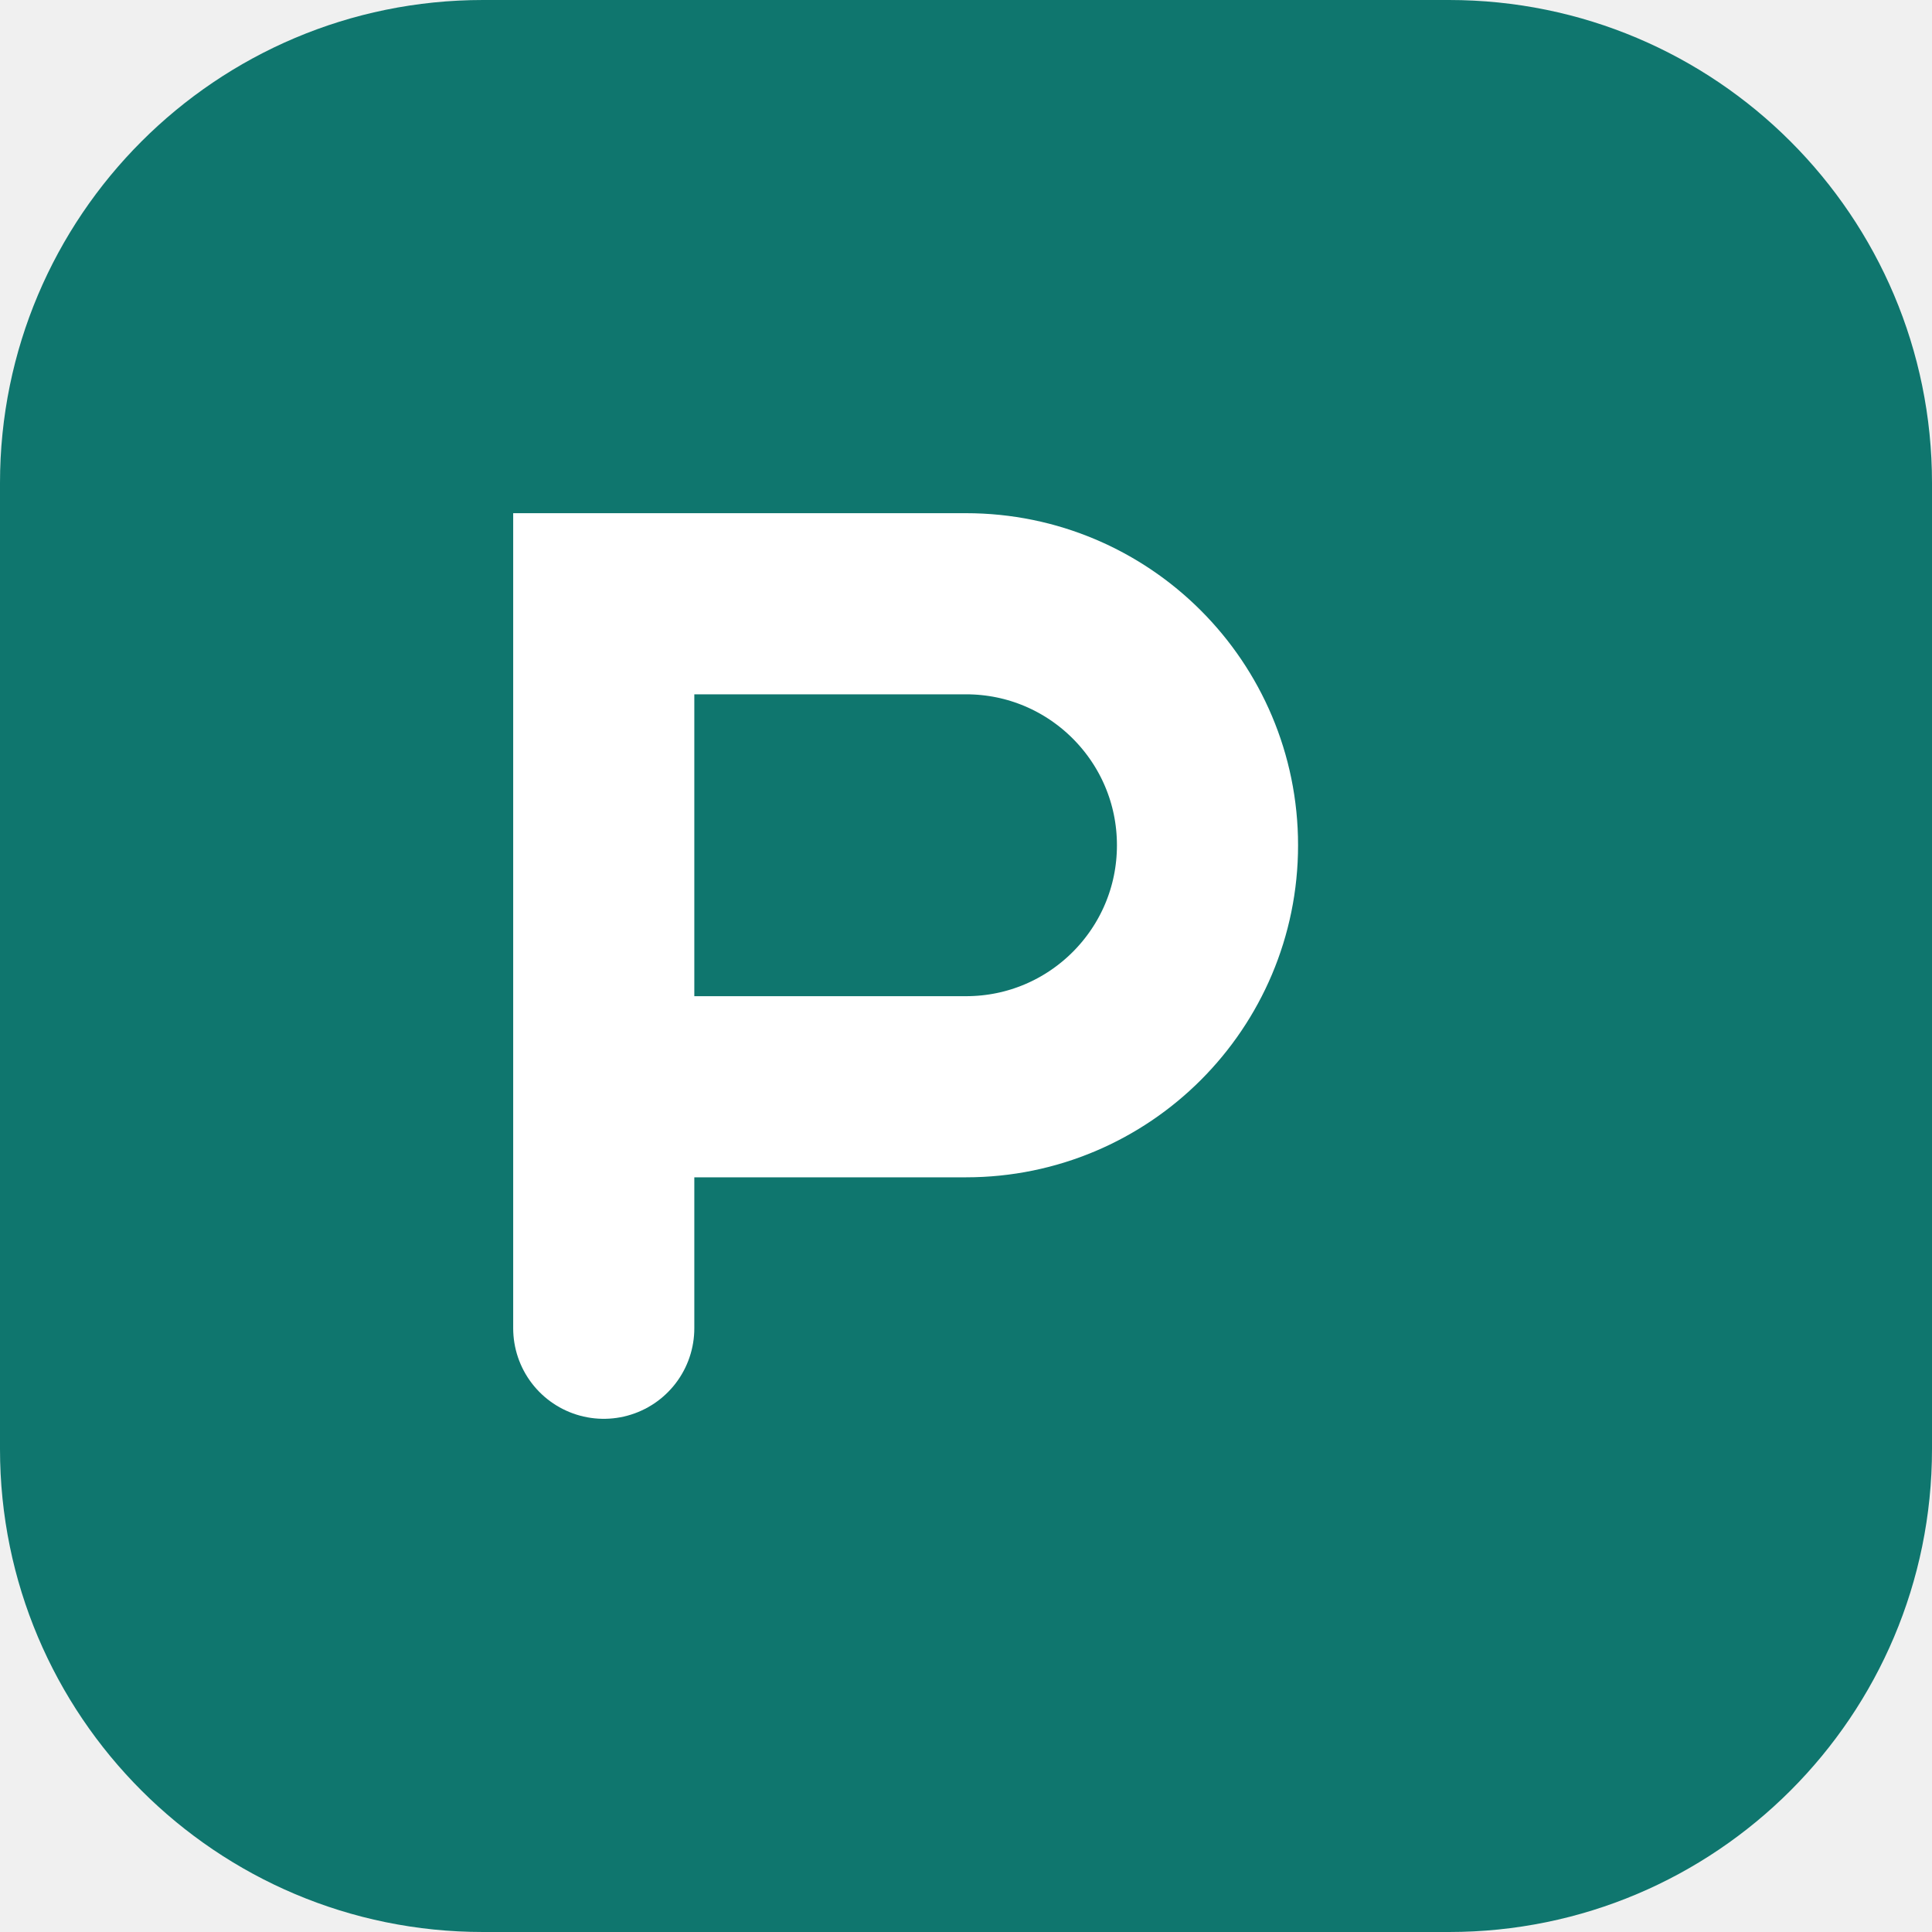
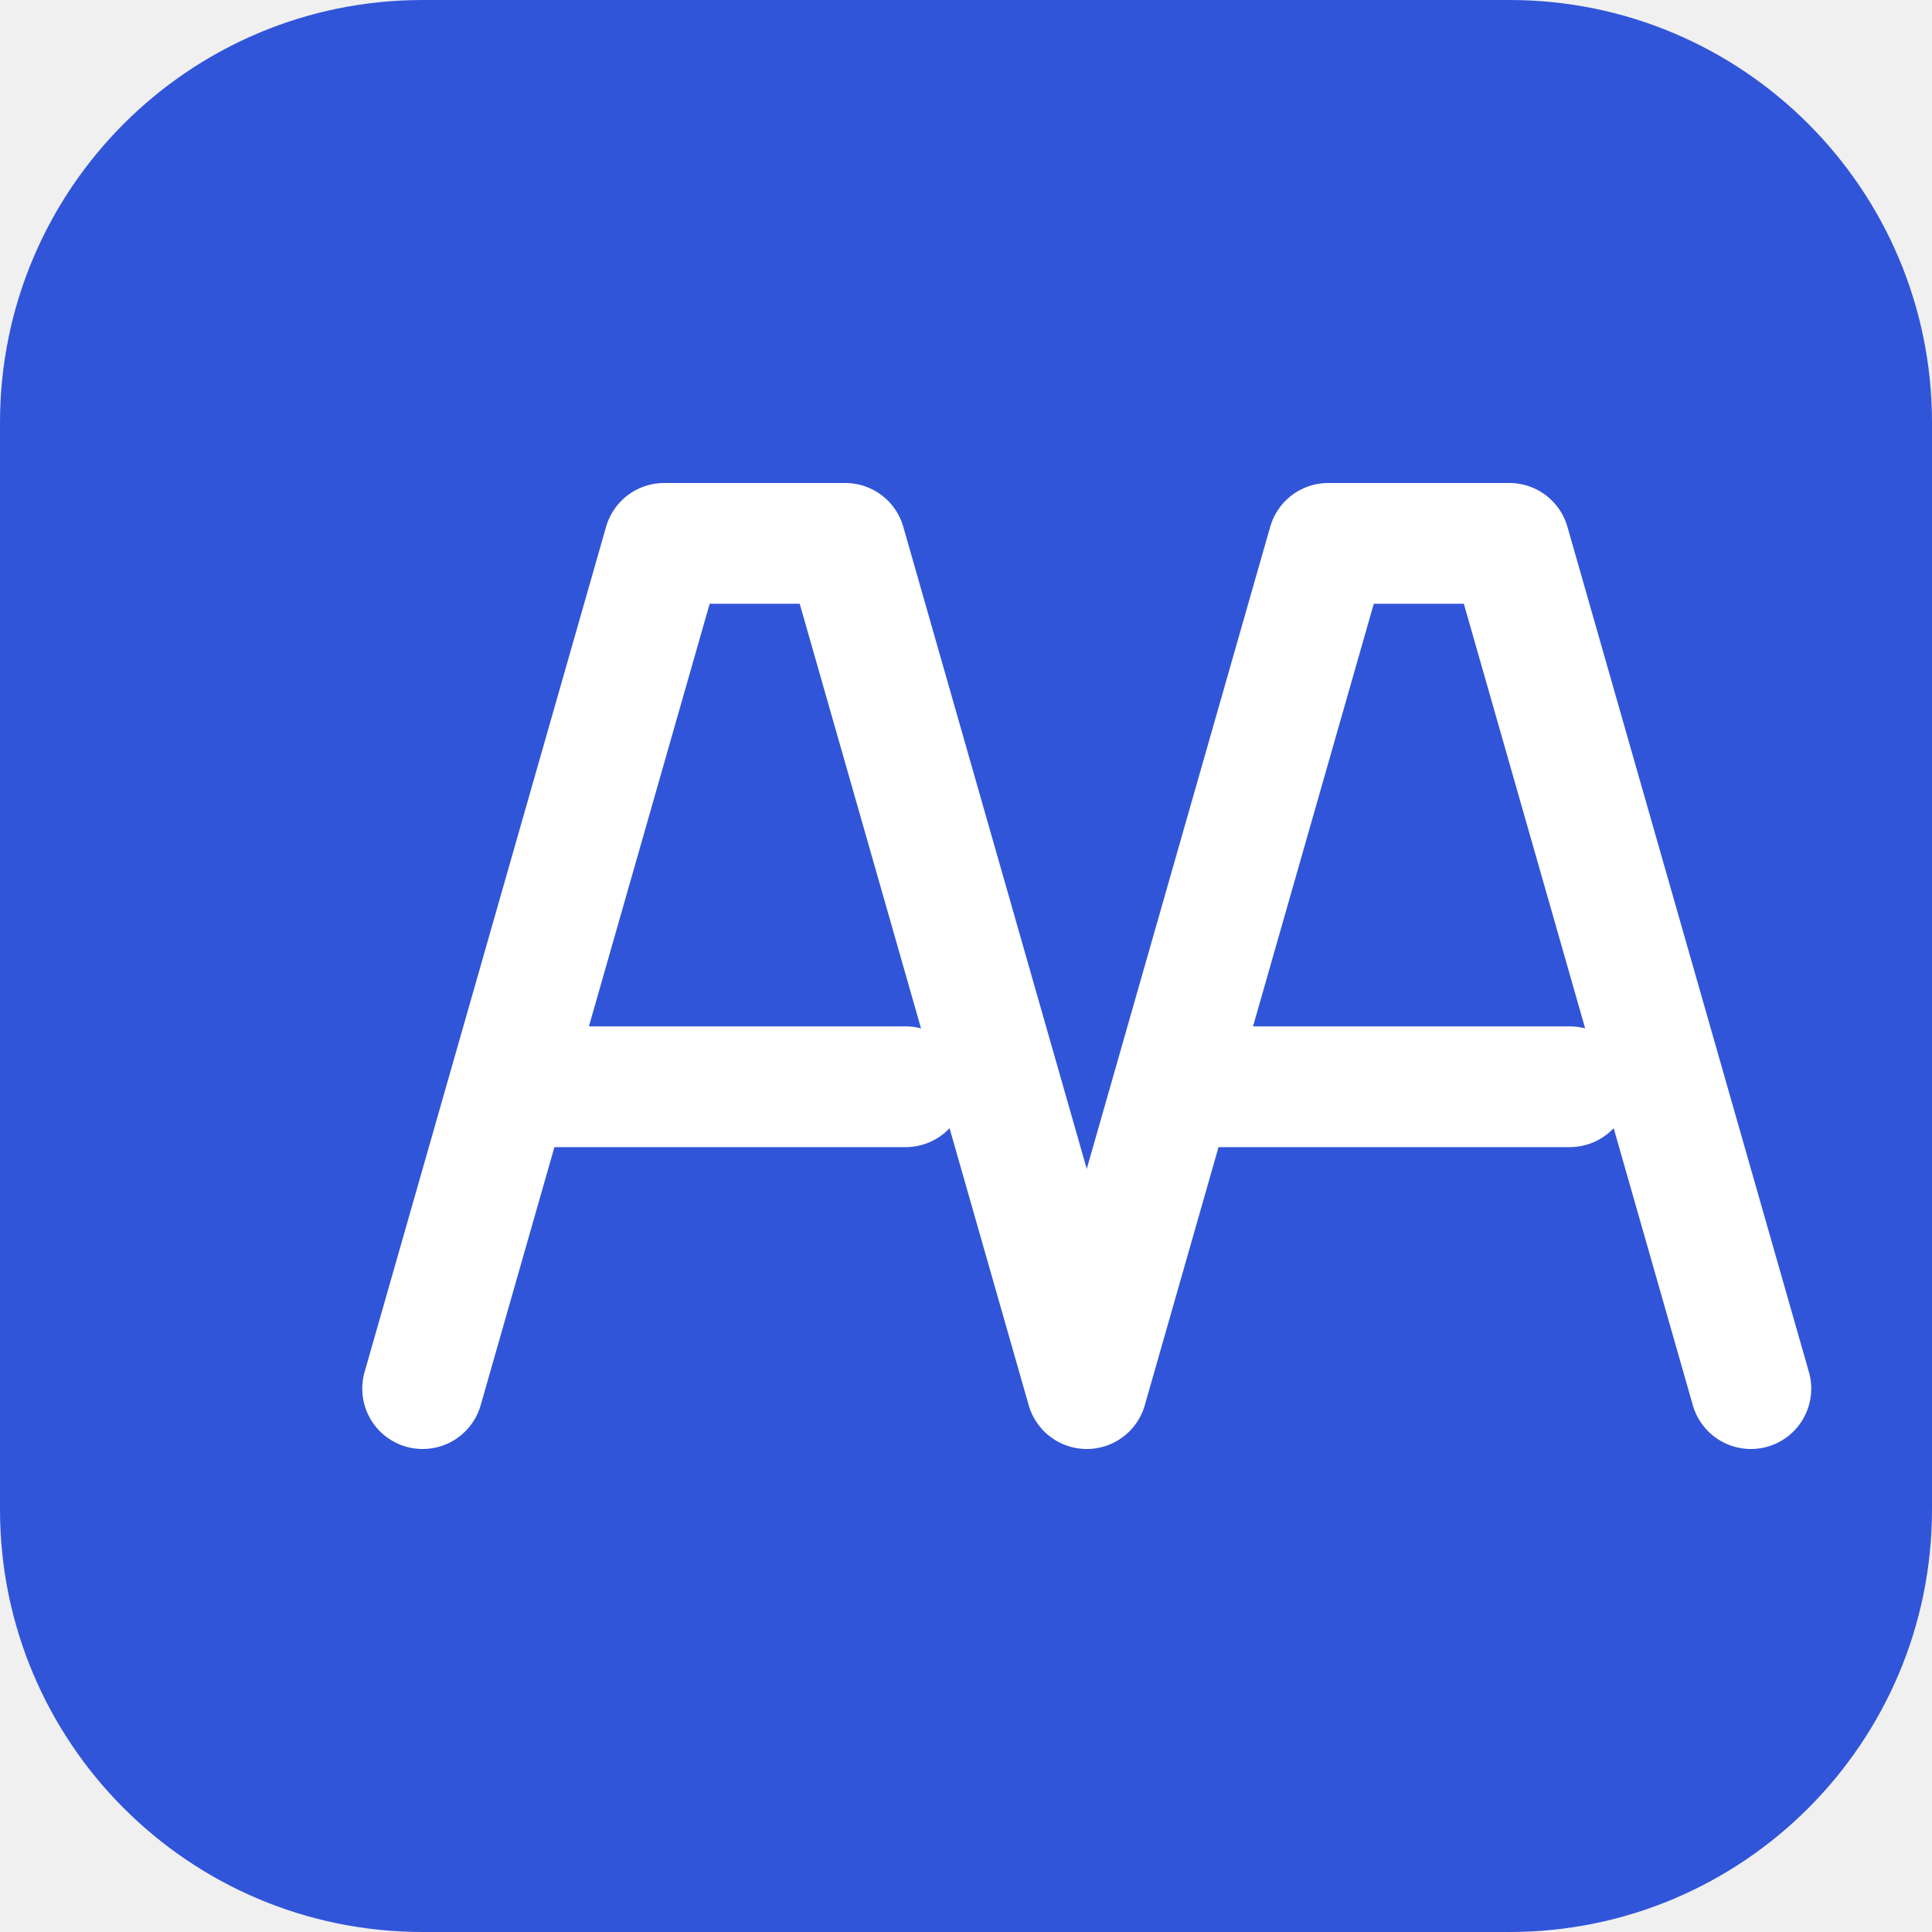
<svg xmlns="http://www.w3.org/2000/svg" viewBox="0 0 32 32">
-   <rect width="32" height="32" rx="8" fill="#0F766E" />
-   <path d="M10 22V10h6a4 4 0 010 8h-6" fill="none" stroke="#fff" stroke-width="3" stroke-linecap="round" />
+   <rect width="32" height="32" rx="7" fill="#3155d9" />
+   <path d="M7 23l4-14h3l4 14M9 18h6M18 23l4-14h3l4 14M20 18h6" fill="none" stroke="#fff" stroke-width="2" stroke-linecap="round" stroke-linejoin="round" />
</svg>
